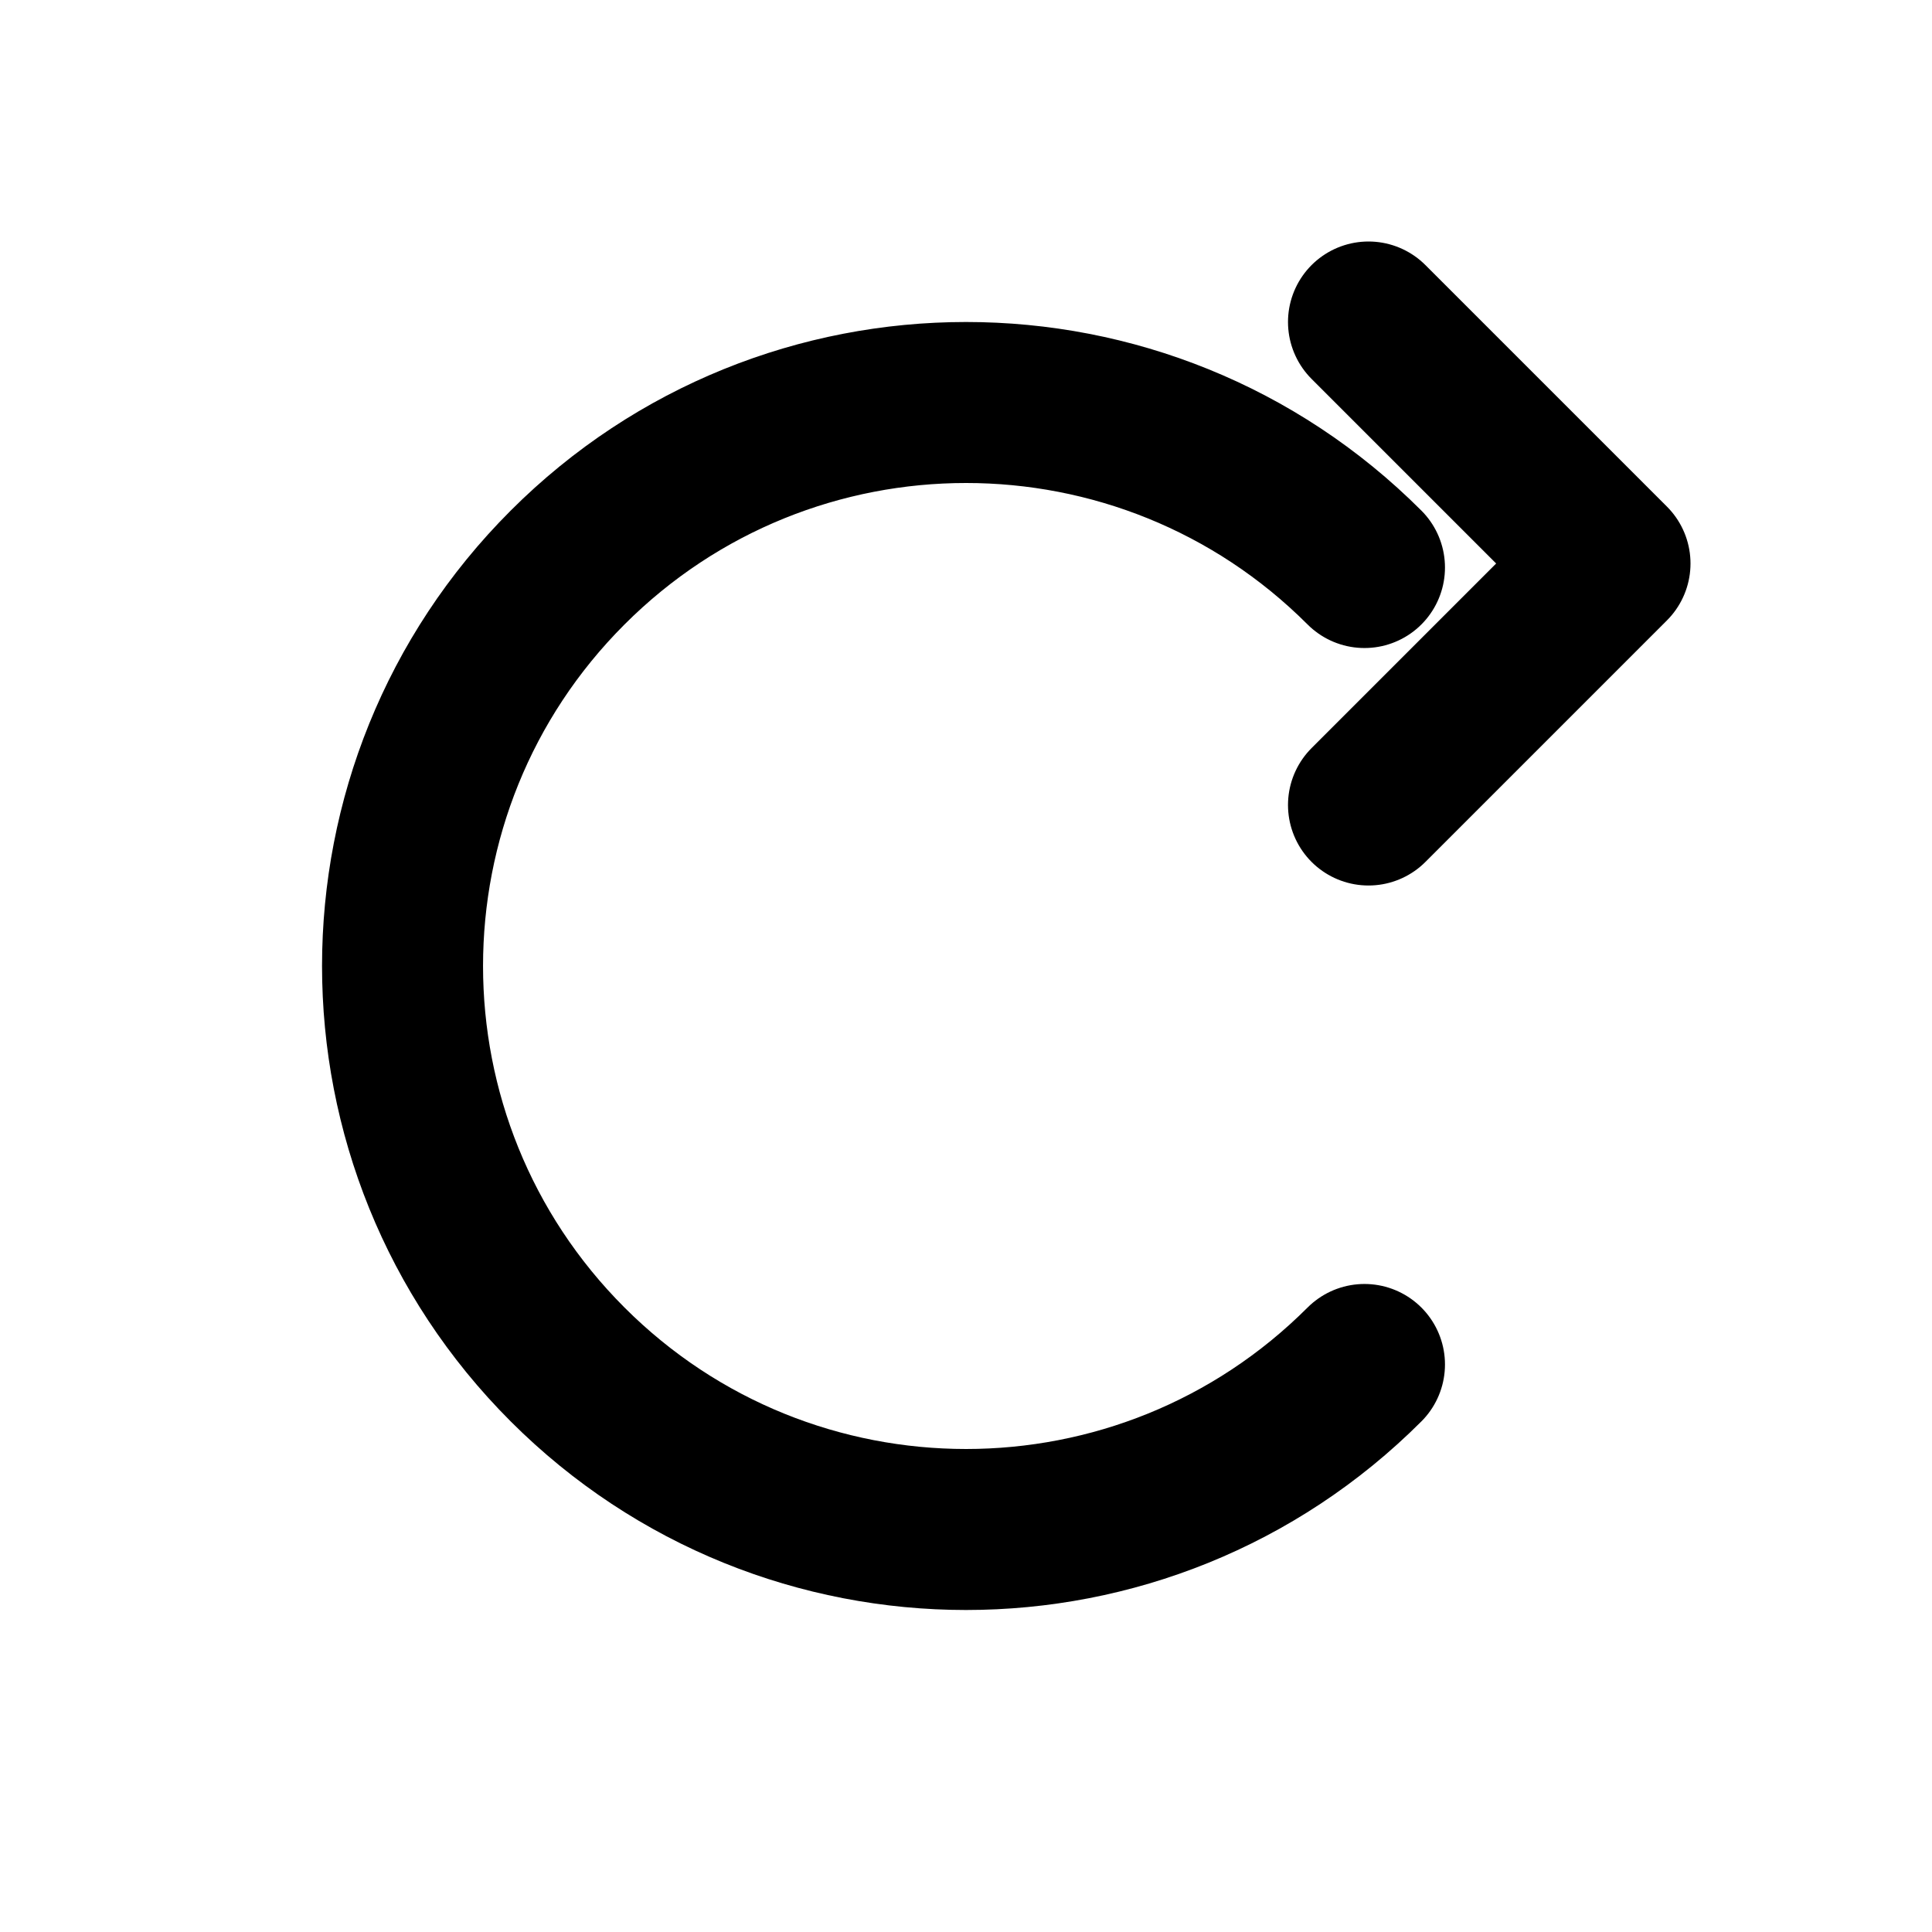
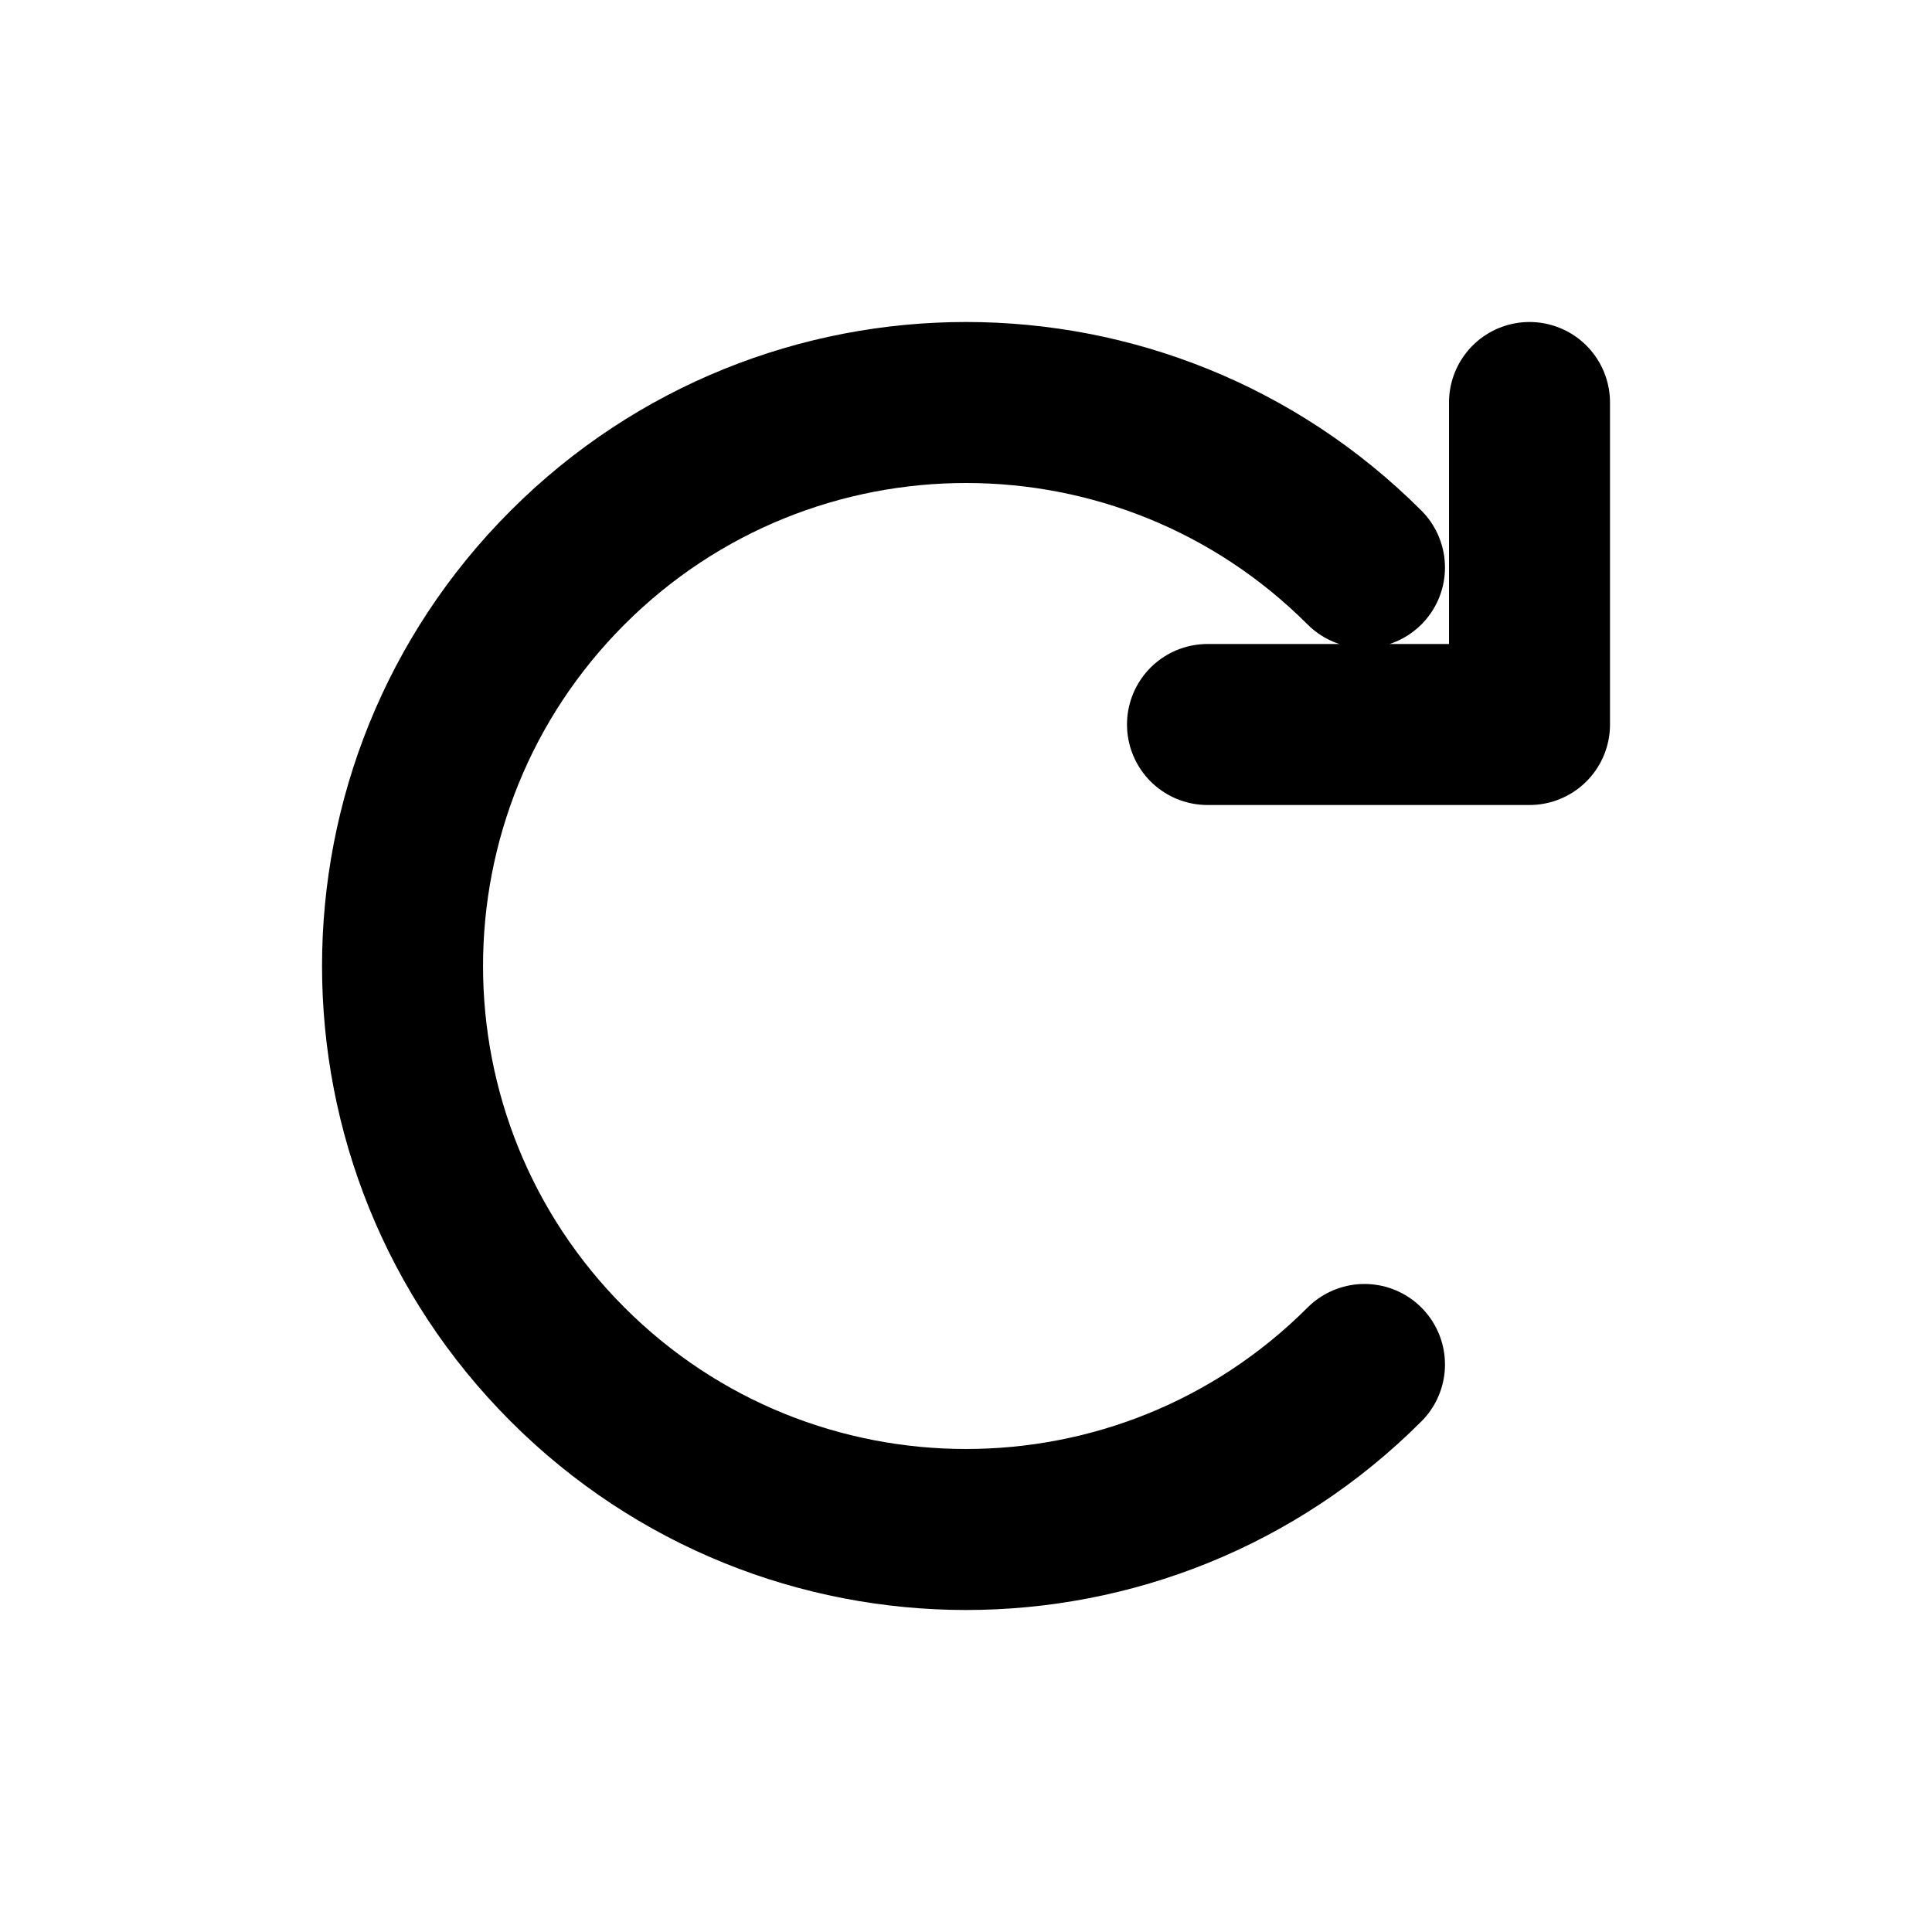
<svg xmlns="http://www.w3.org/2000/svg" viewBox="0 0 24 24">
-   <path d="M16.95 16.95 A7 7 0 1 1 16.95 7.05 M17 4 L20 7 M17 10 L20 7" fill="none" stroke="currentColor" stroke-width="2" stroke-linecap="round" stroke-linejoin="round" />
+   <path d="M16.95 16.95 A7 7 0 1 1 16.95 7.05 M15 9 L19 9 M19 5 L19 9" fill="none" stroke="currentColor" stroke-width="2" stroke-linecap="round" stroke-linejoin="round" />
</svg>
